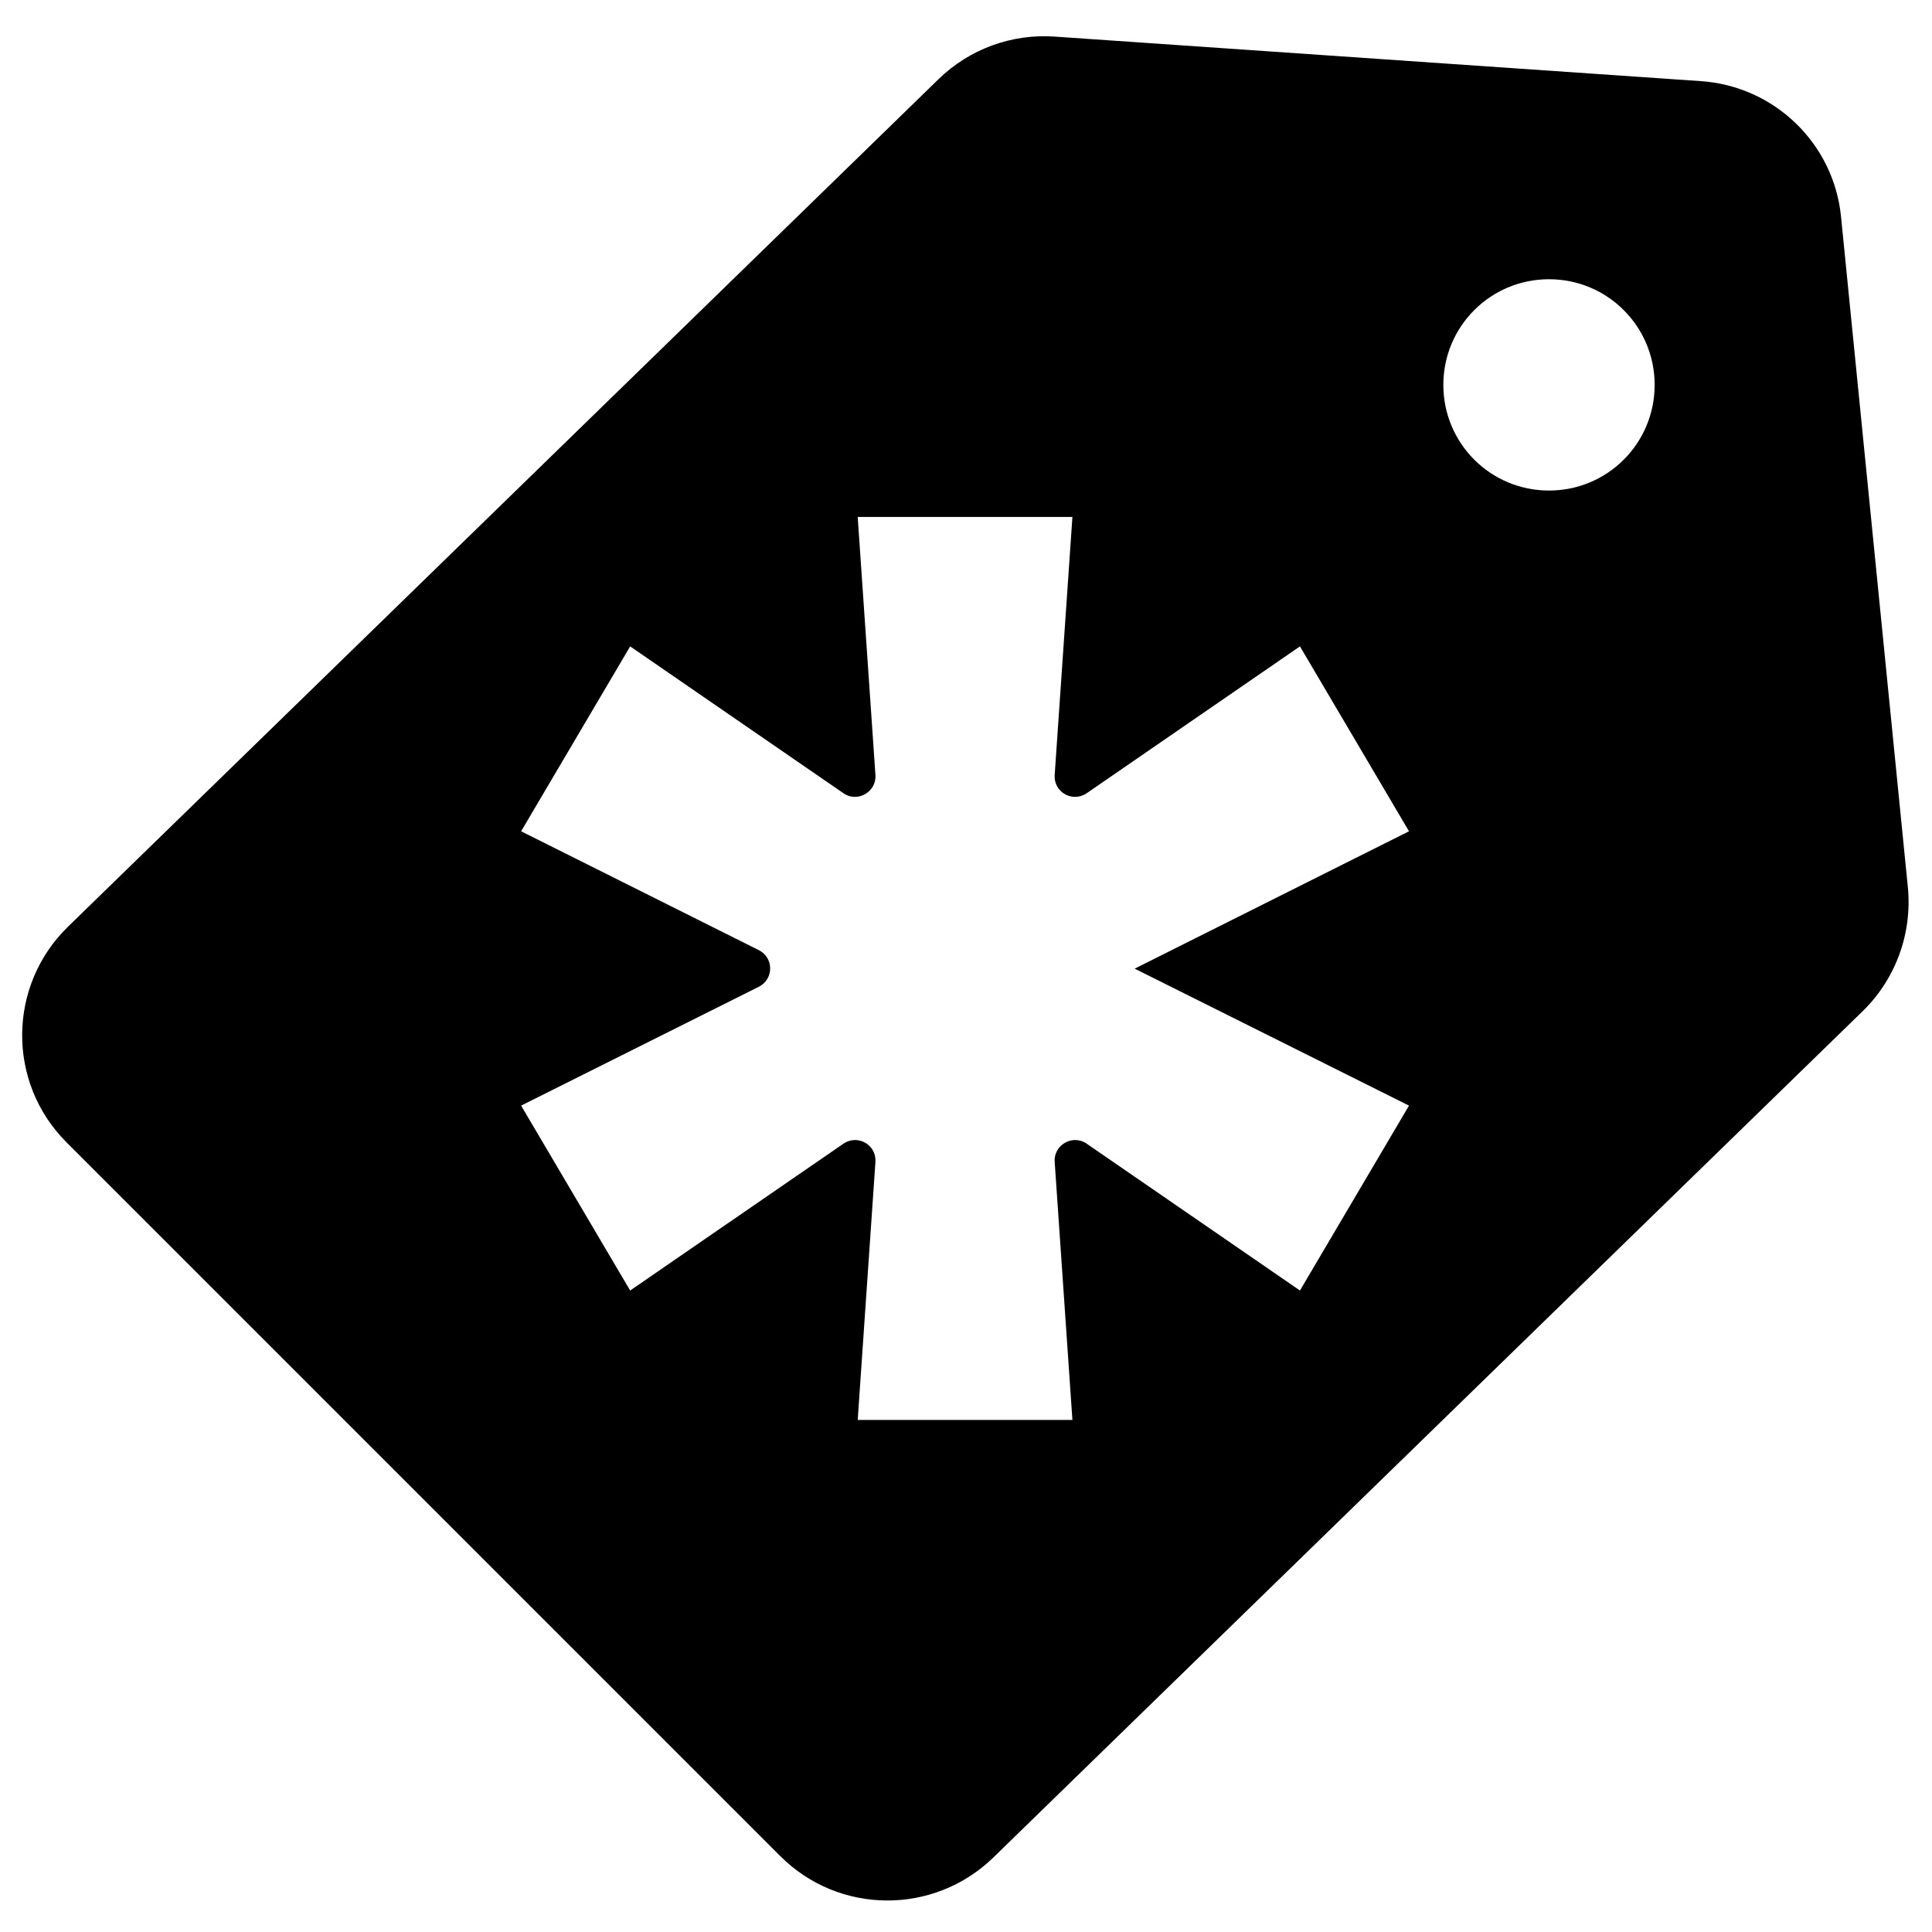
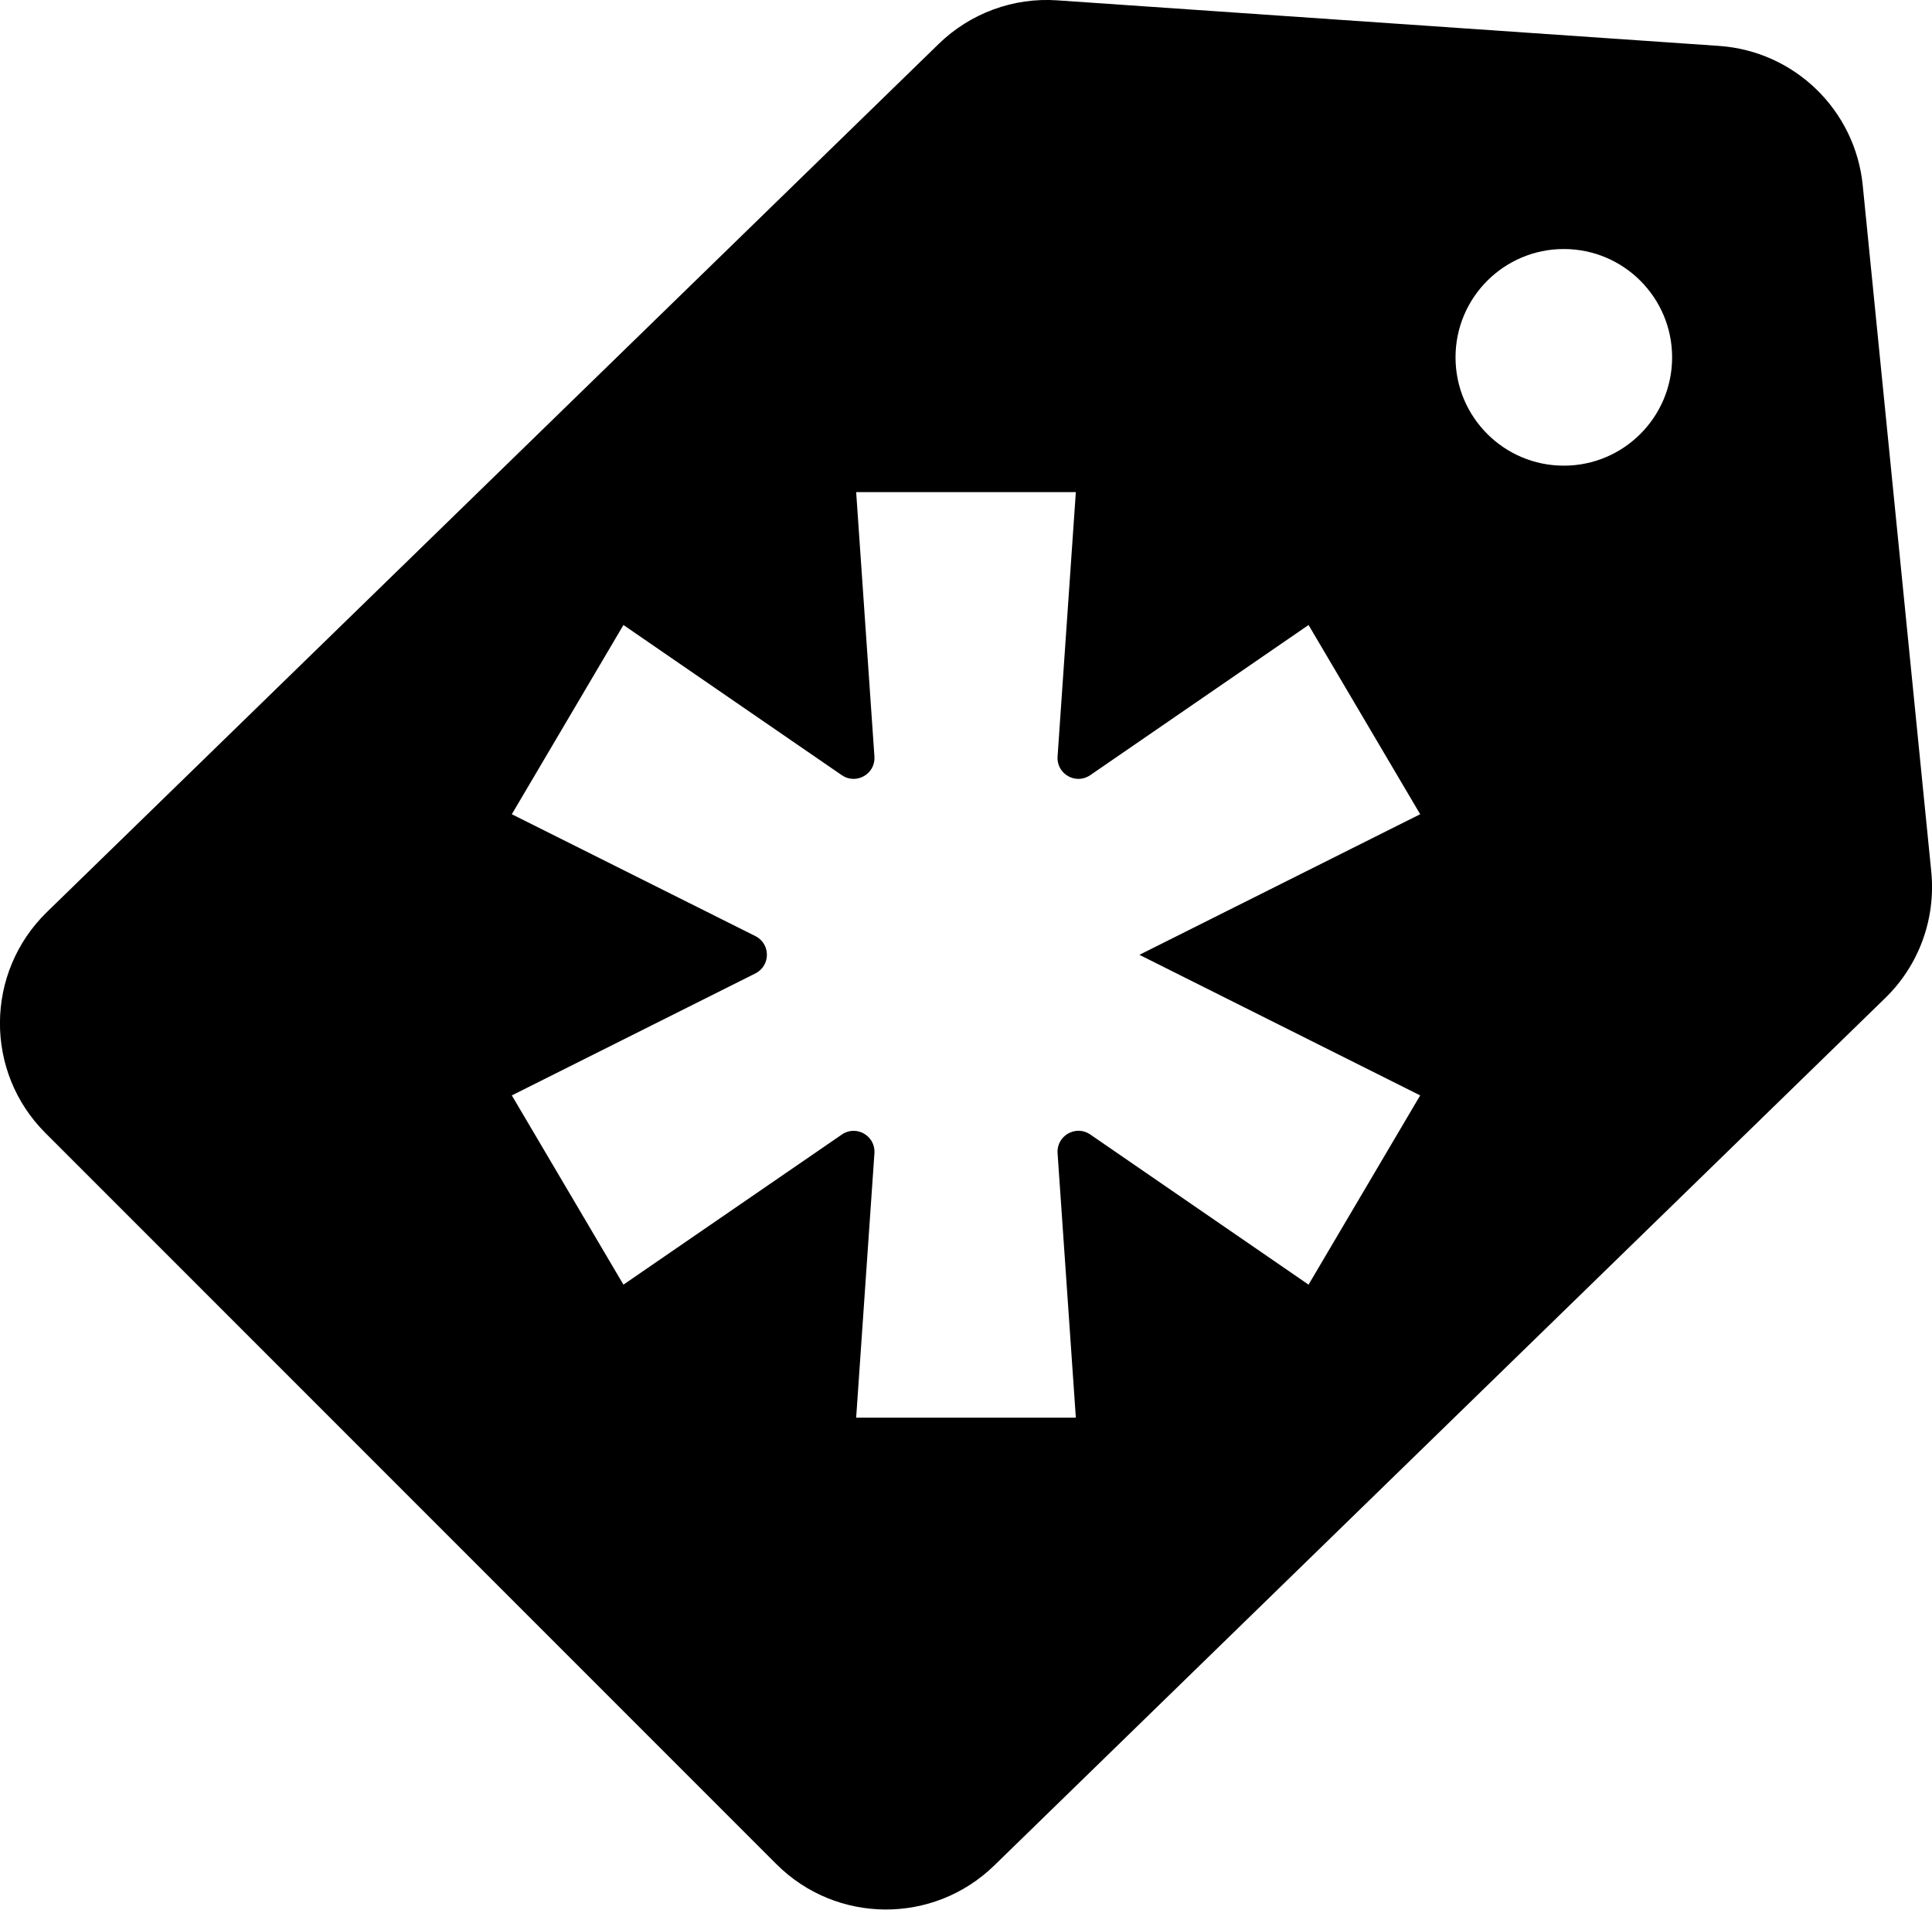
- <svg id="creative-market-icon" viewBox="0 0 512 512">
-   <path d="M505.6 235.1L487.9 57.5c-1.9-19.5-17.7-34.7-37.2-36L279.5 9.7c-11.4-.8-22.6 3.3-30.8 11.3L18 245.6c-16 15.6-16.2 41.3-.4 57.1l189.2 189.2c15.5 15.5 40.6 15.7 56.4.4l230.5-224.4c8.7-8.5 13.1-20.6 11.9-32.8zM373.4 293l-28.9 49-56.5-38.9c-3.7-2.6-8.8.3-8.5 4.8l4.7 68.4h-56.9l4.7-68.4c.3-4.5-4.7-7.4-8.5-4.8L167 342l-28.9-49 63-31.5c4-2 4-7.7 0-9.7l-63-31.5 28.9-49 56.5 38.9c3.7 2.6 8.8-.3 8.5-4.8l-4.7-68.4h56.9l-4.7 68.4c-.3 4.5 4.7 7.4 8.5 4.8l56.5-38.9 28.9 49-72.7 36.4 72.7 36.3zm37.1-163c-15.5 0-28-12.5-28-28s12.5-28 28-28 28 12.5 28 28-12.5 28-28 28z" />
+ <svg id="creative-market-icon" viewBox="0 0 16.288 16.096">
+   <path d="M16.282,7.348l-0.578-5.786c-0.063-0.634-0.575-1.131-1.211-1.175  L8.915,0.003c-0.371-0.026-0.735,0.108-1.002,0.368L0.395,7.688  c-0.522,0.509-0.528,1.346-0.013,1.861l6.163,6.163  c0.506,0.506,1.324,0.511,1.837,0.012l7.51-7.31  C16.178,8.137,16.321,7.745,16.282,7.348z M11.973,9.233l-0.941,1.595L9.191,9.562  C9.07,9.479,8.906,9.573,8.916,9.72l0.154,2.229H7.218L7.372,9.72  c0.01-0.147-0.154-0.241-0.275-0.157L5.256,10.828L4.315,9.233l2.053-1.028  c0.13-0.065,0.13-0.25,0-0.315L4.315,6.863l0.941-1.595l1.841,1.266  C7.218,6.617,7.382,6.524,7.372,6.377L7.218,4.148h1.852L8.916,6.377  C8.906,6.524,9.07,6.617,9.191,6.534l1.841-1.266l0.941,1.595l-2.367,1.185  L11.973,9.233z M13.184,3.925c-0.504,0-0.913-0.409-0.913-0.913  s0.409-0.913,0.913-0.913c0.504,0,0.913,0.409,0.913,0.913  S13.688,3.925,13.184,3.925z" />
</svg>
